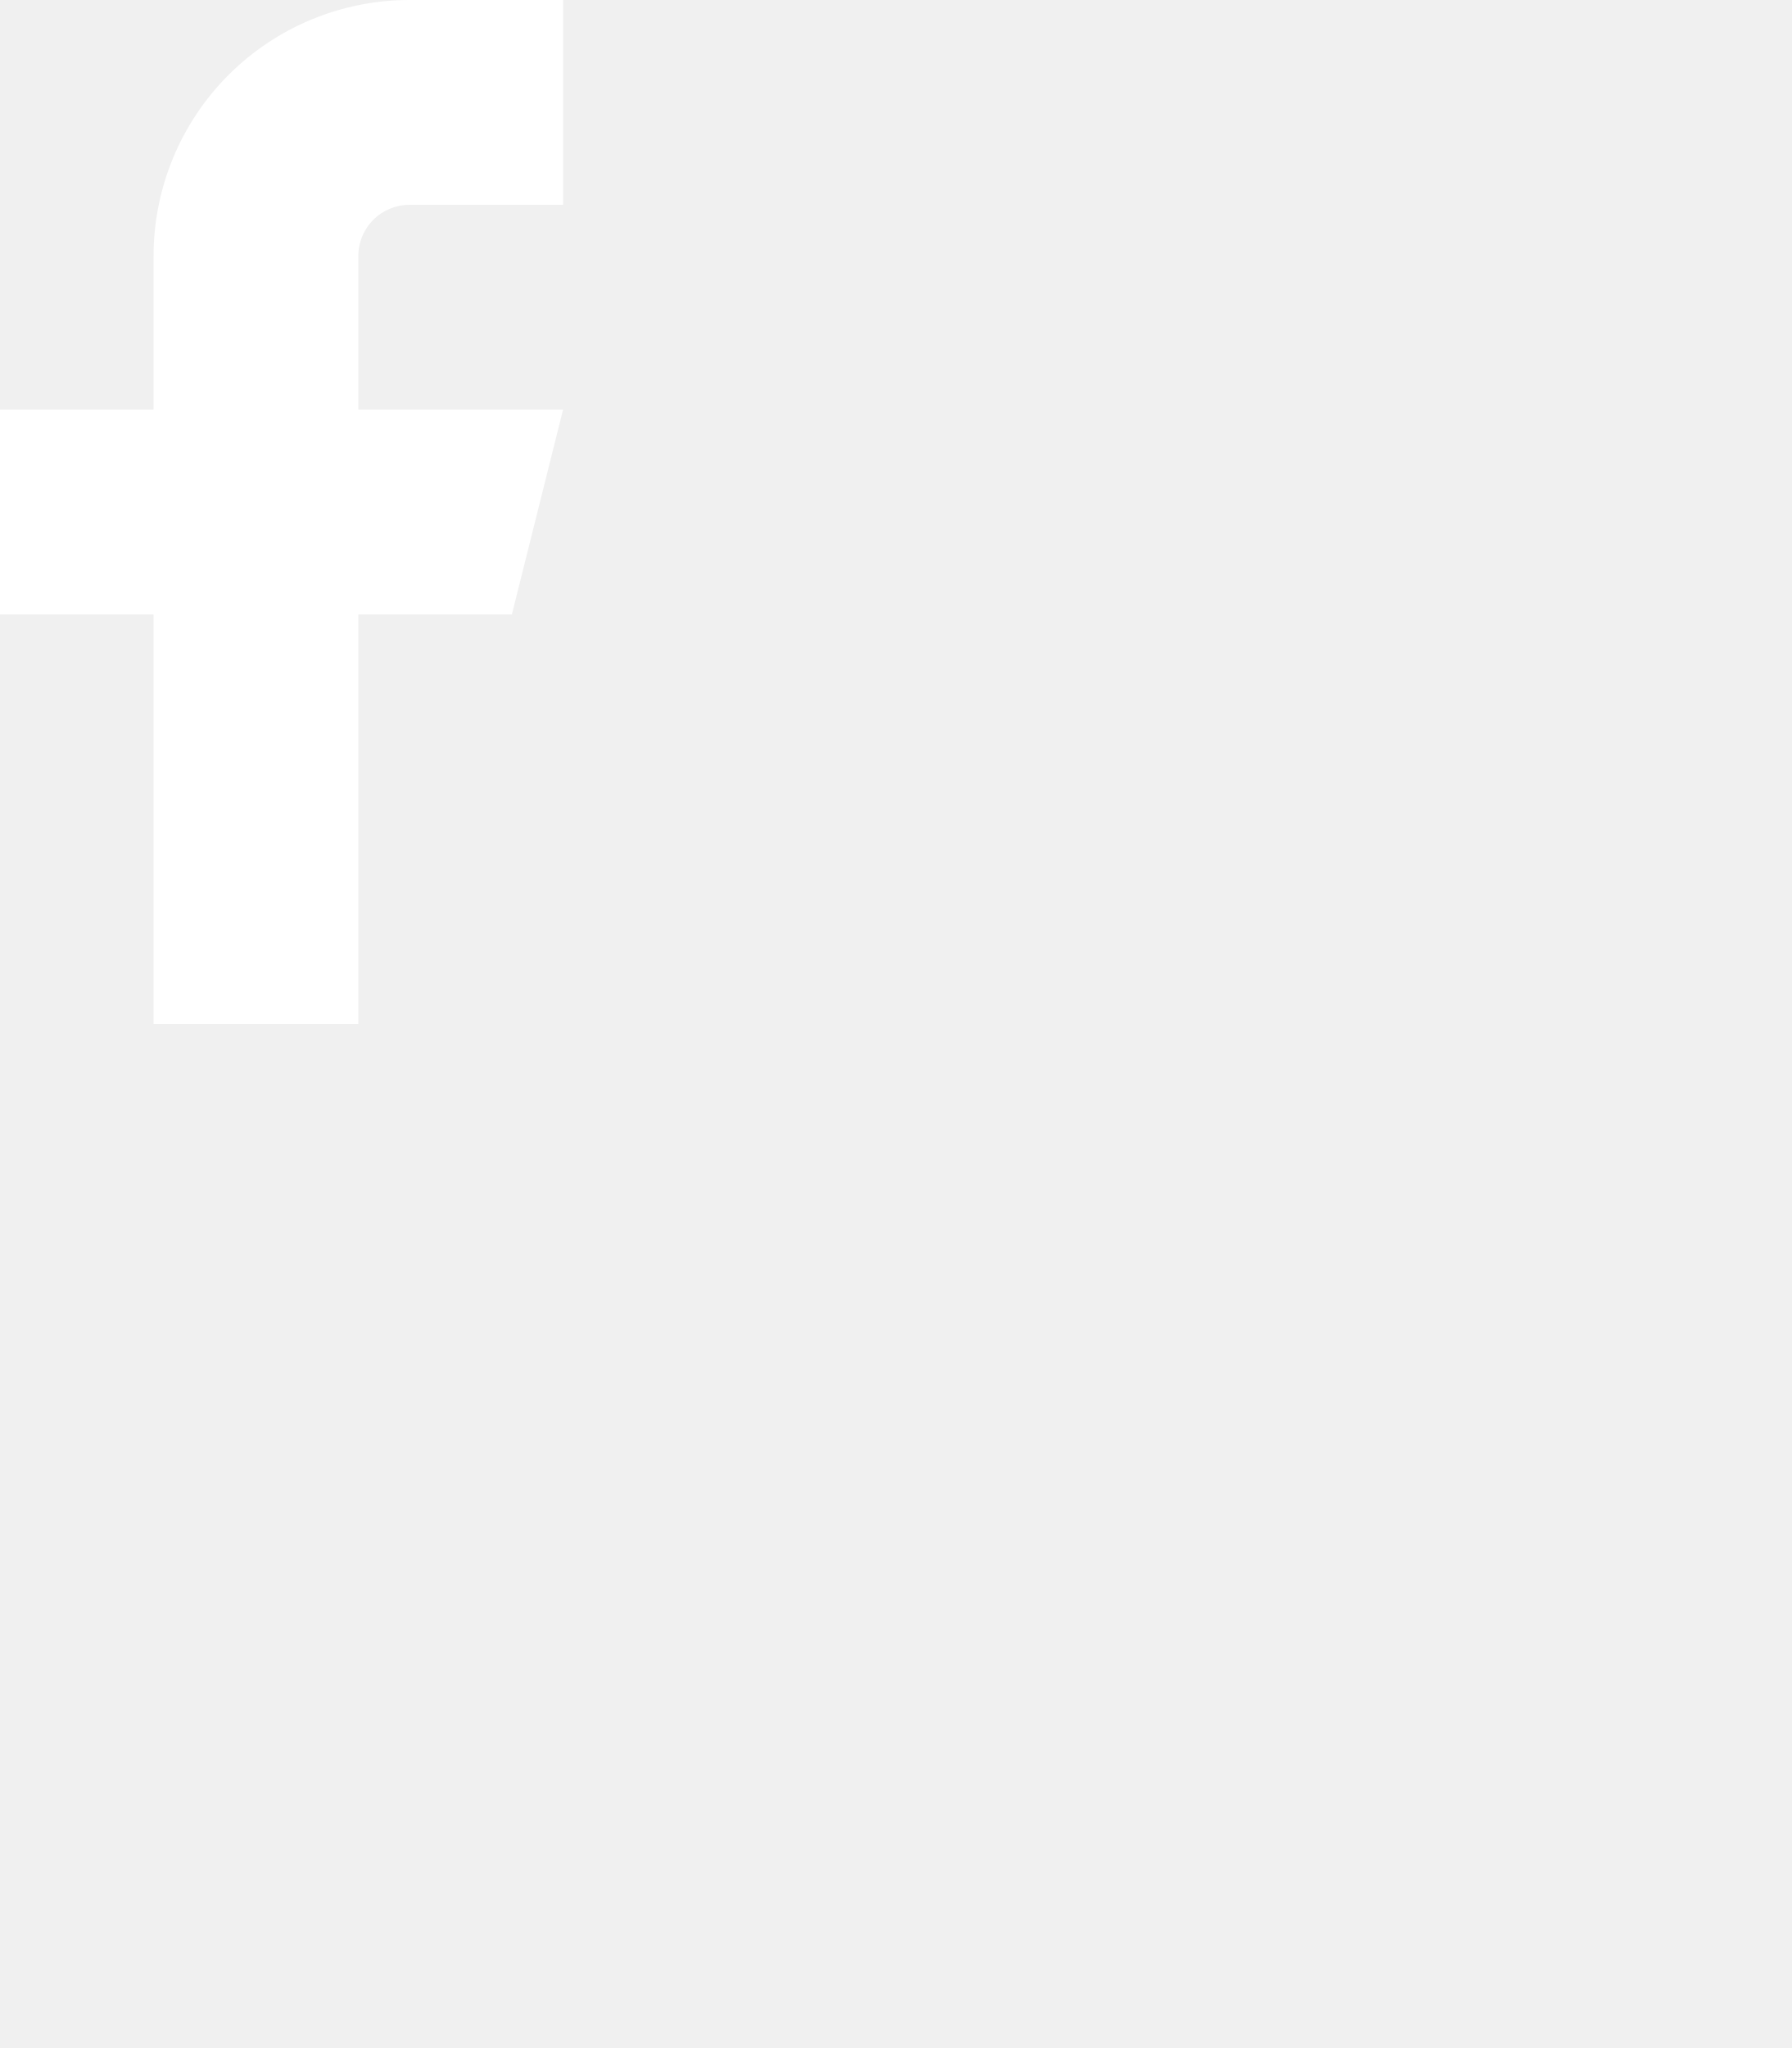
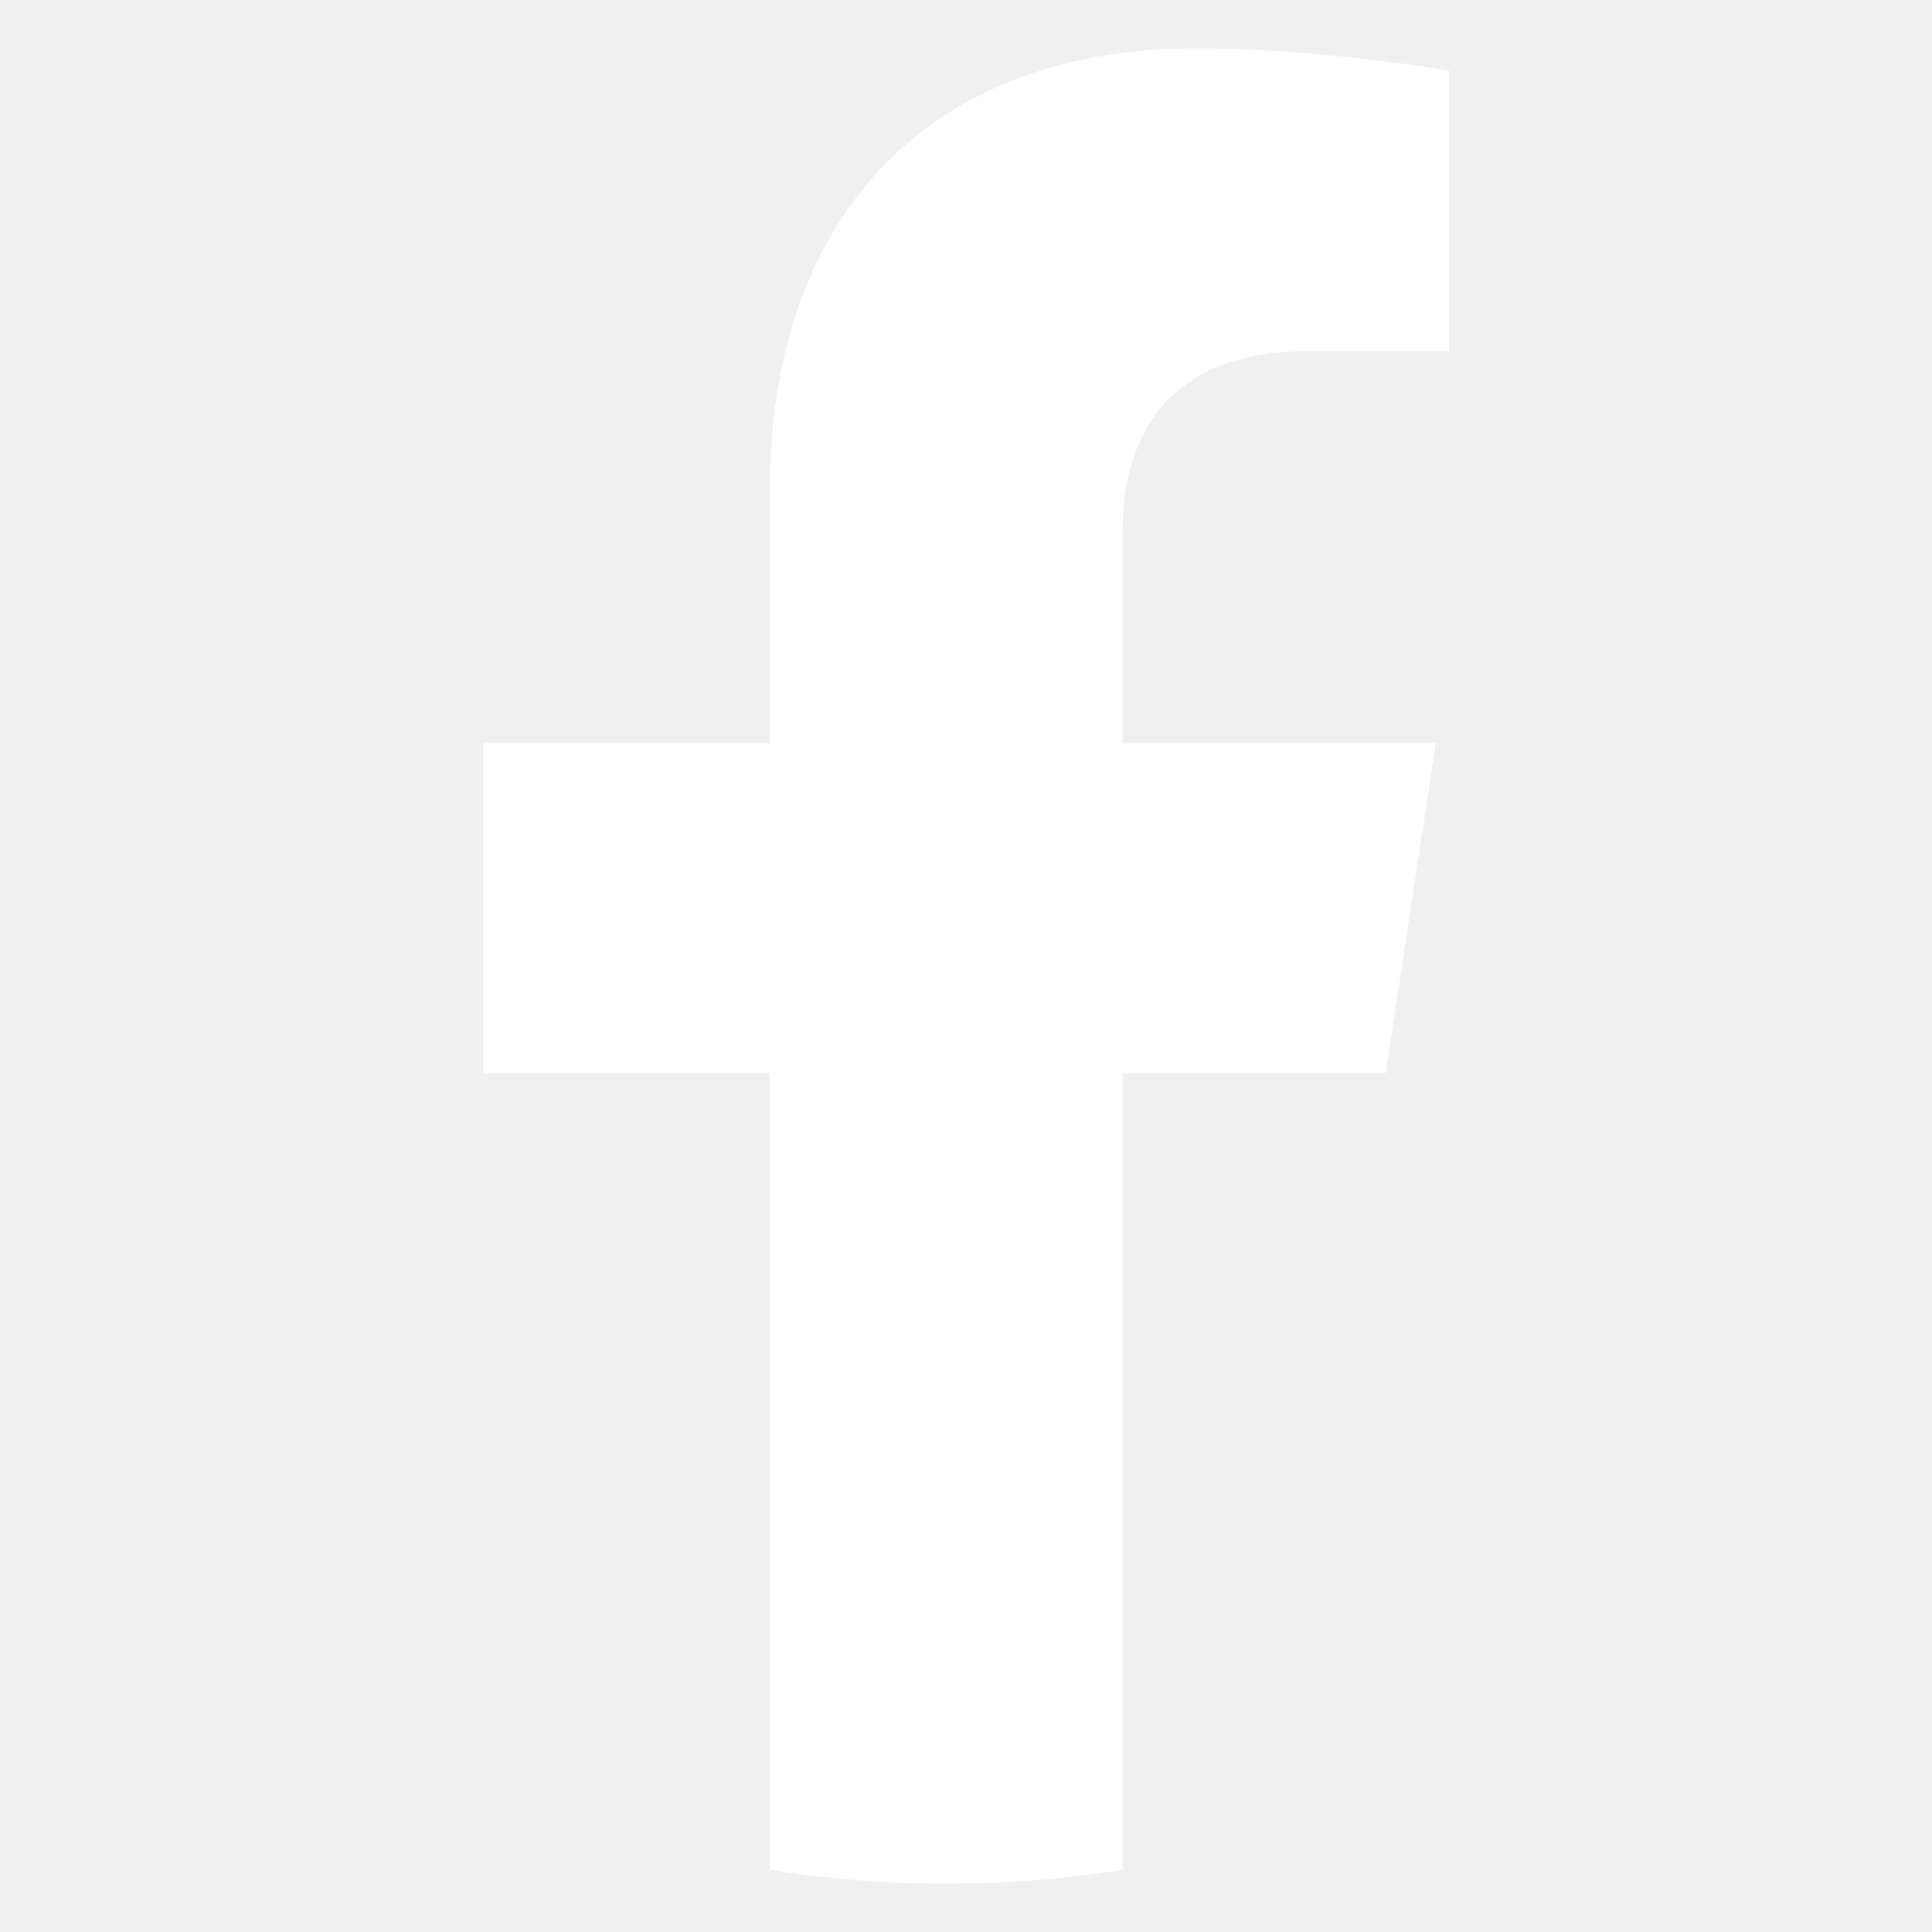
- <svg xmlns="http://www.w3.org/2000/svg" width="35" height="40" viewBox="0 0 35 40" fill="none">
-   <path d="M11 0H8C6.674 0 5.402 0.527 4.464 1.464C3.527 2.402 3 3.674 3 5V8H0V12H3V20H7V12H10L11 8H7V5C7 4.735 7.105 4.48 7.293 4.293C7.48 4.105 7.735 4 8 4H11V0Z" fill="white" />
+ <svg xmlns="http://www.w3.org/2000/svg" width="40" height="40" viewBox="0 0 40 40" fill="none">
+   <path d="M28.689 22.214L29.726 15.388H23.242V10.961C23.242 9.093 24.146 7.272 27.05 7.272H30V1.461C30 1.461 27.324 1 24.767 1C19.425 1 15.936 4.27 15.936 10.186V15.388H10V22.214H15.936V38.714C17.128 38.903 18.347 39 19.589 39C20.831 39 22.05 38.903 23.242 38.714V22.214H28.689Z" fill="white" />
</svg>
